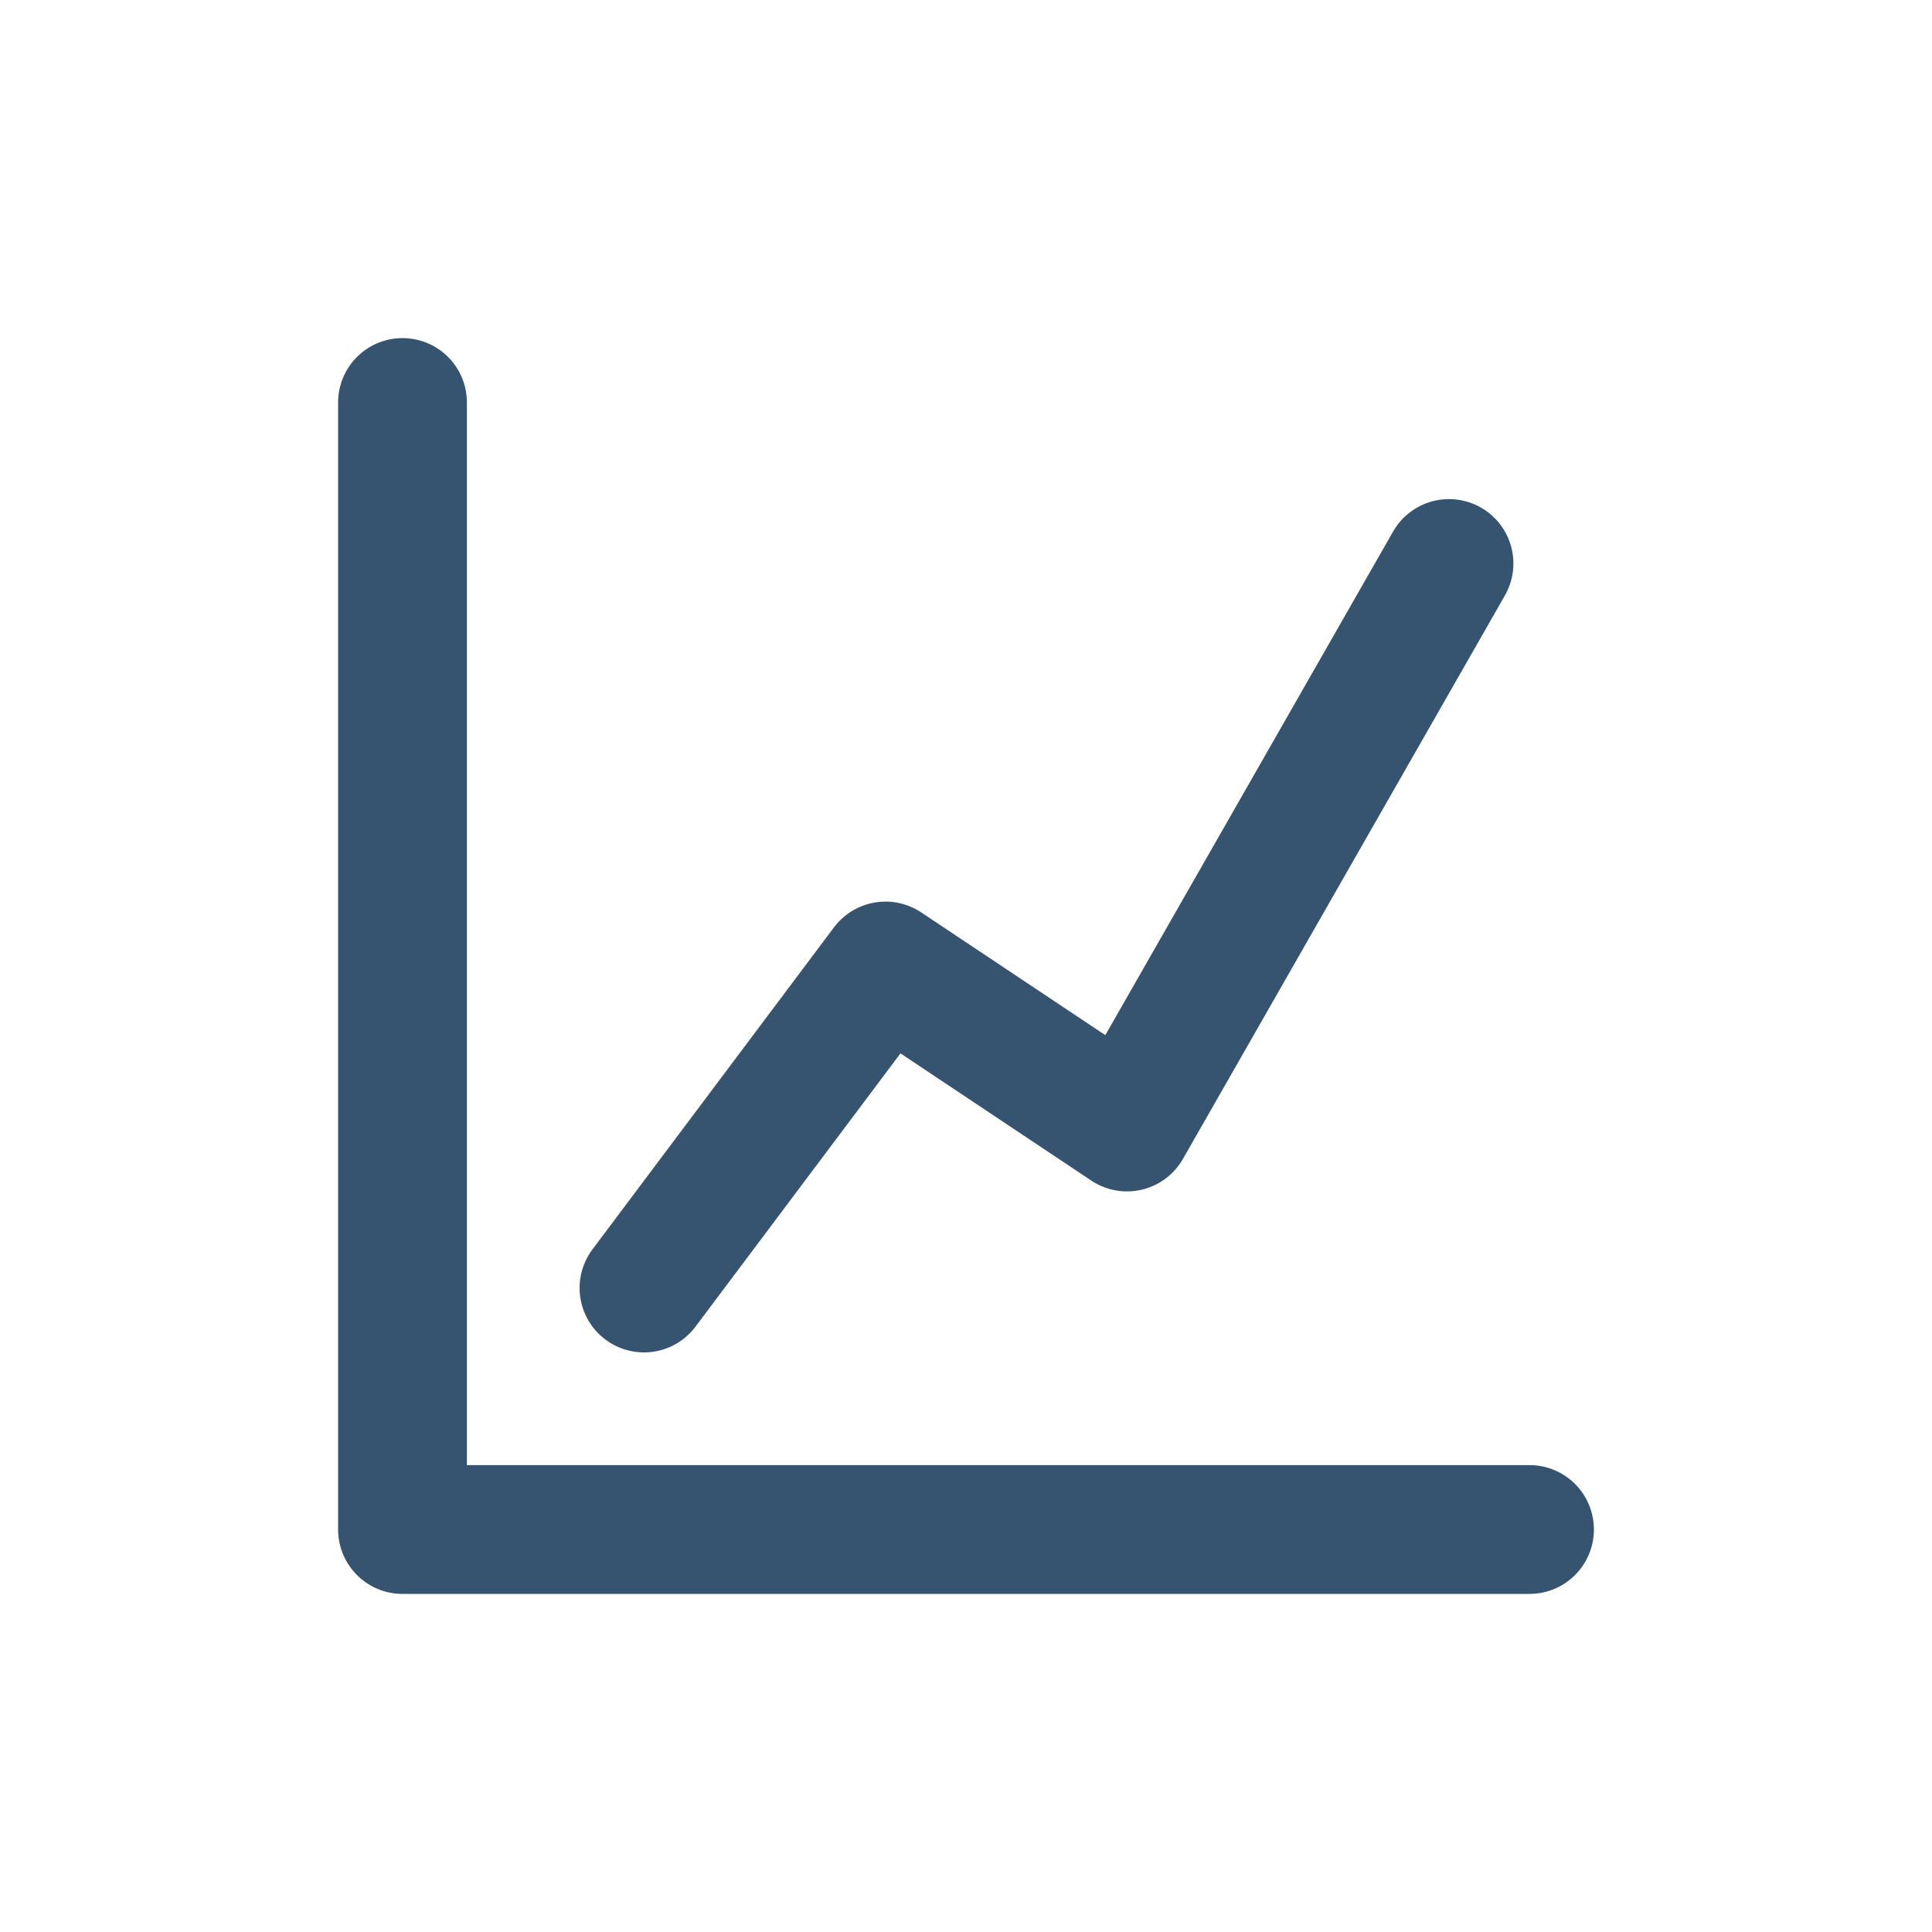
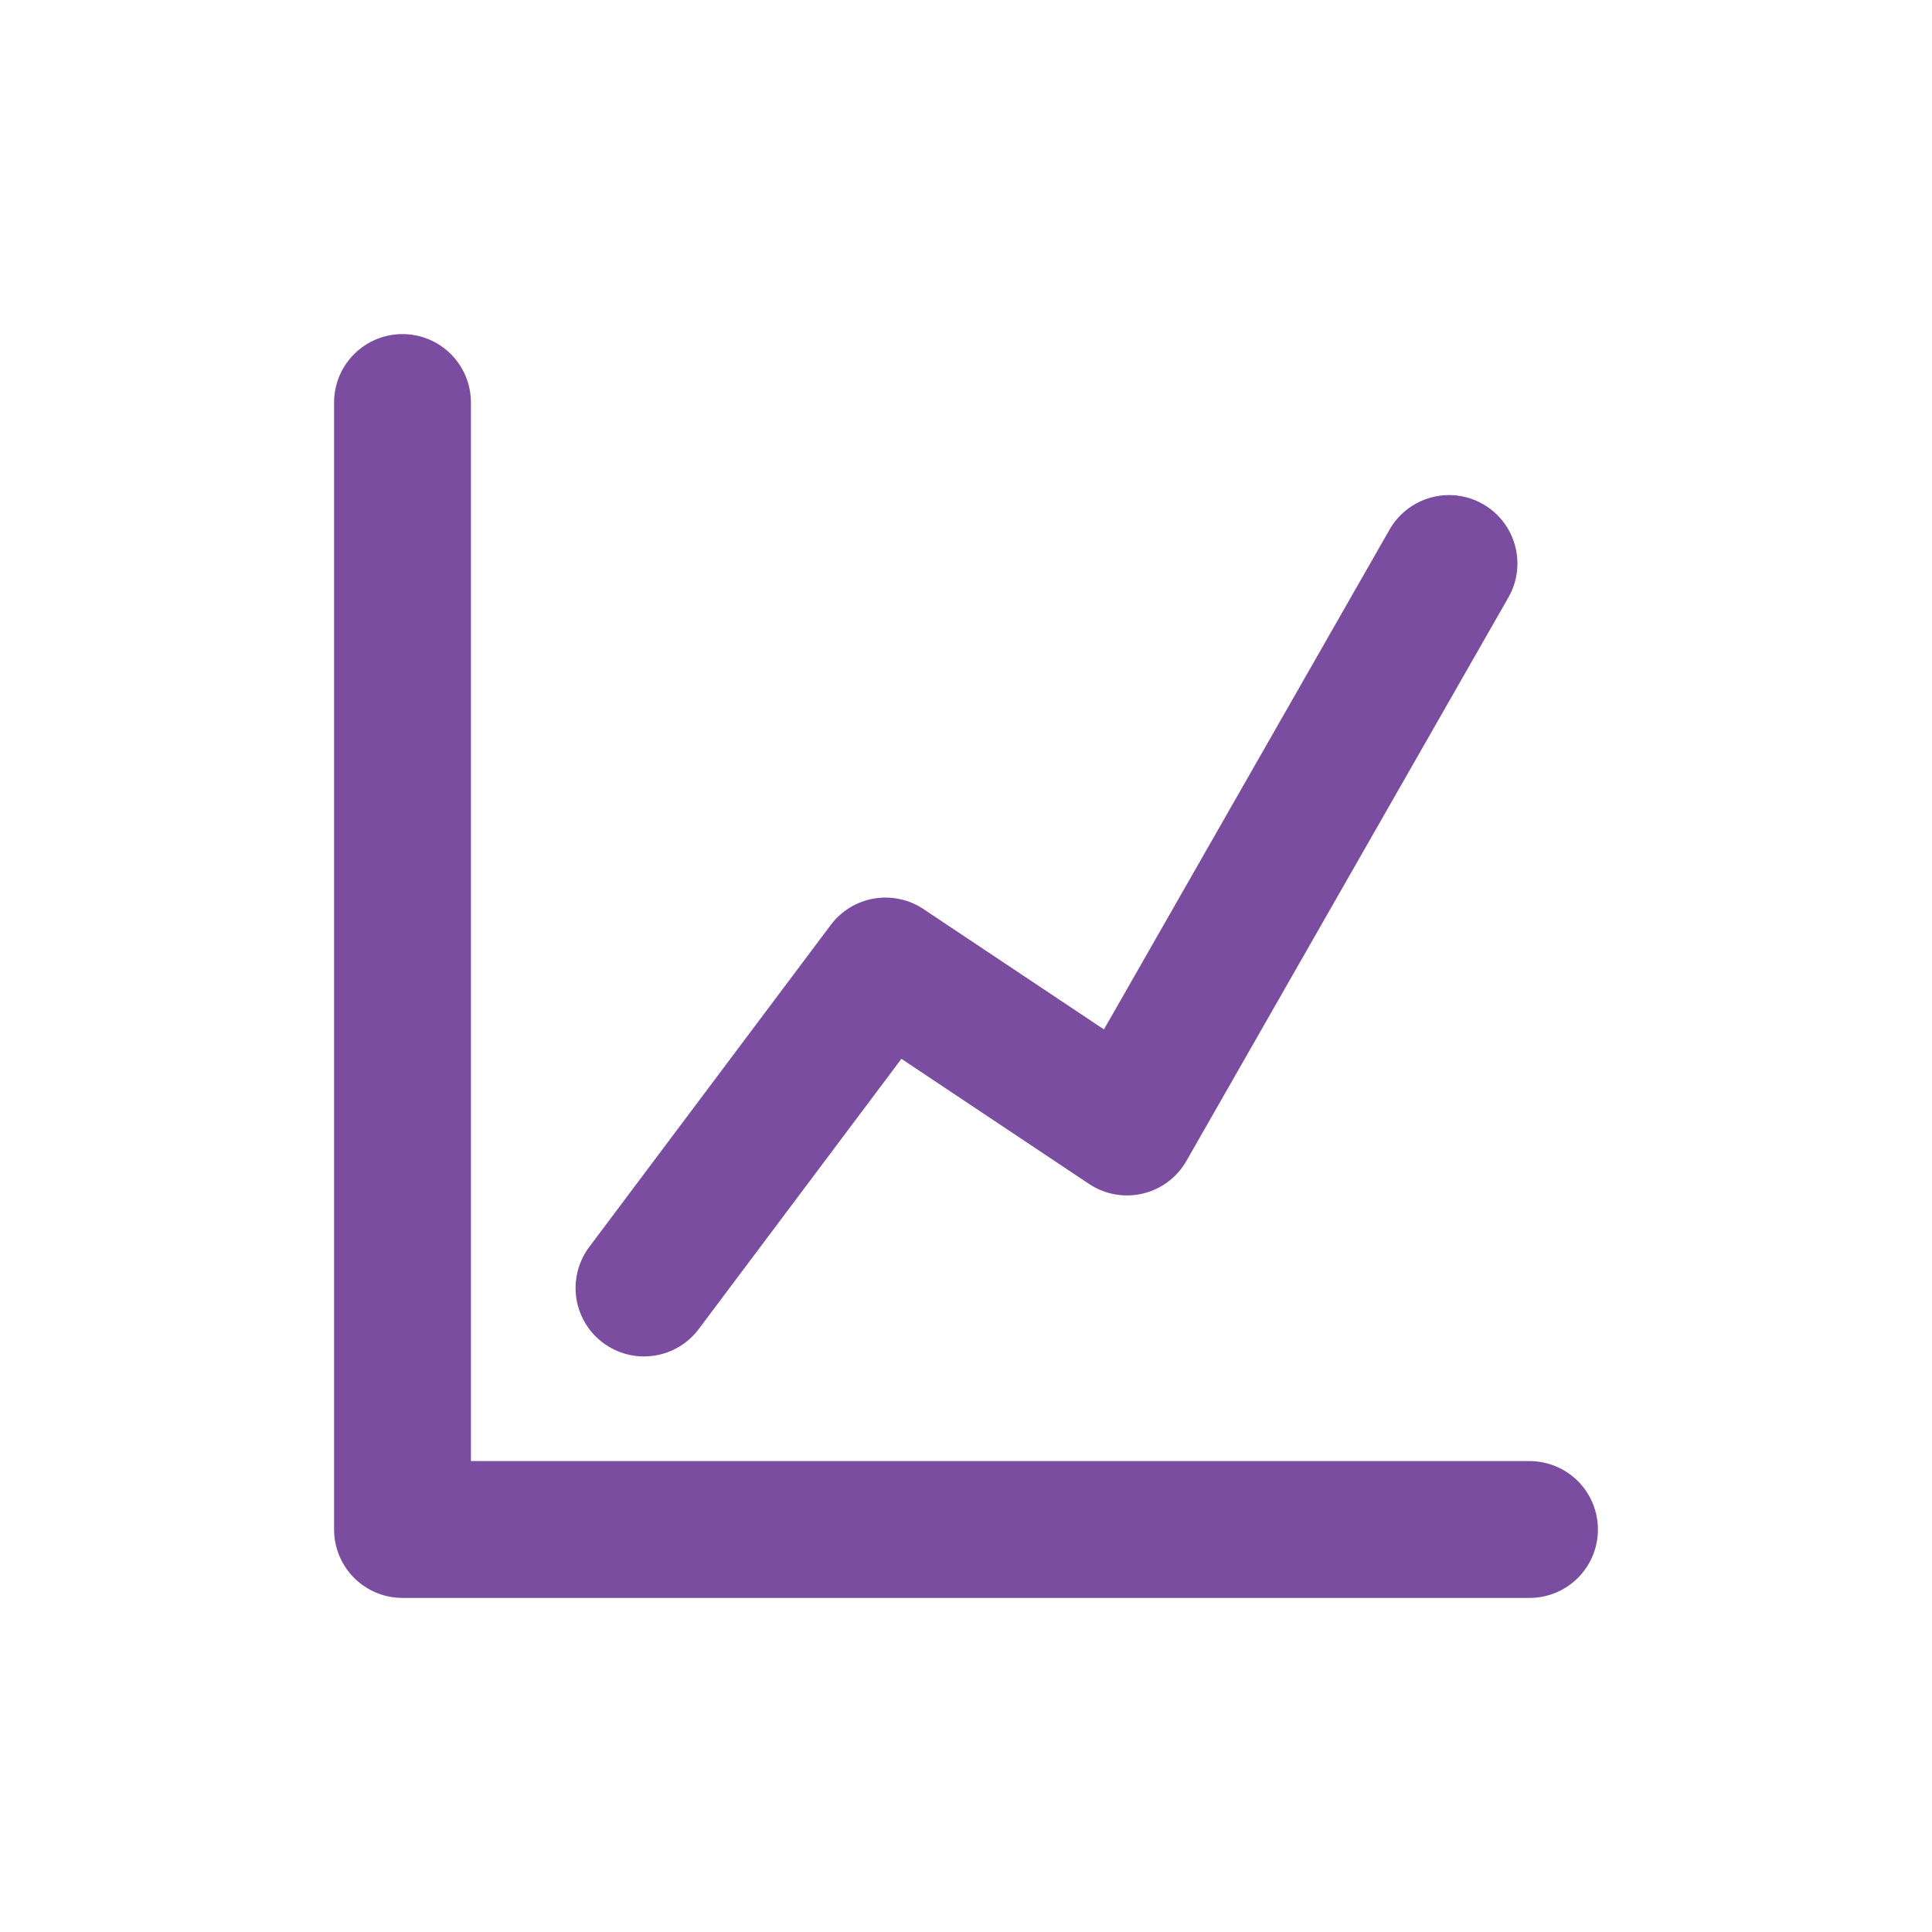
- <svg xmlns="http://www.w3.org/2000/svg" width="24" height="24" viewBox="0 0 24 24" fill="none" stroke="#36536f" stroke-width="1.6" stroke-linecap="round" stroke-linejoin="round">
+ <svg xmlns="http://www.w3.org/2000/svg" width="24" height="24" viewBox="0 0 24 24" fill="none" stroke="#7a4da0" stroke-width="1.7" stroke-linecap="round" stroke-linejoin="round">
  <path d="M5 19V5M5 19h14" />
  <path d="m8 16 3-4 3 2 4-7" />
</svg>
